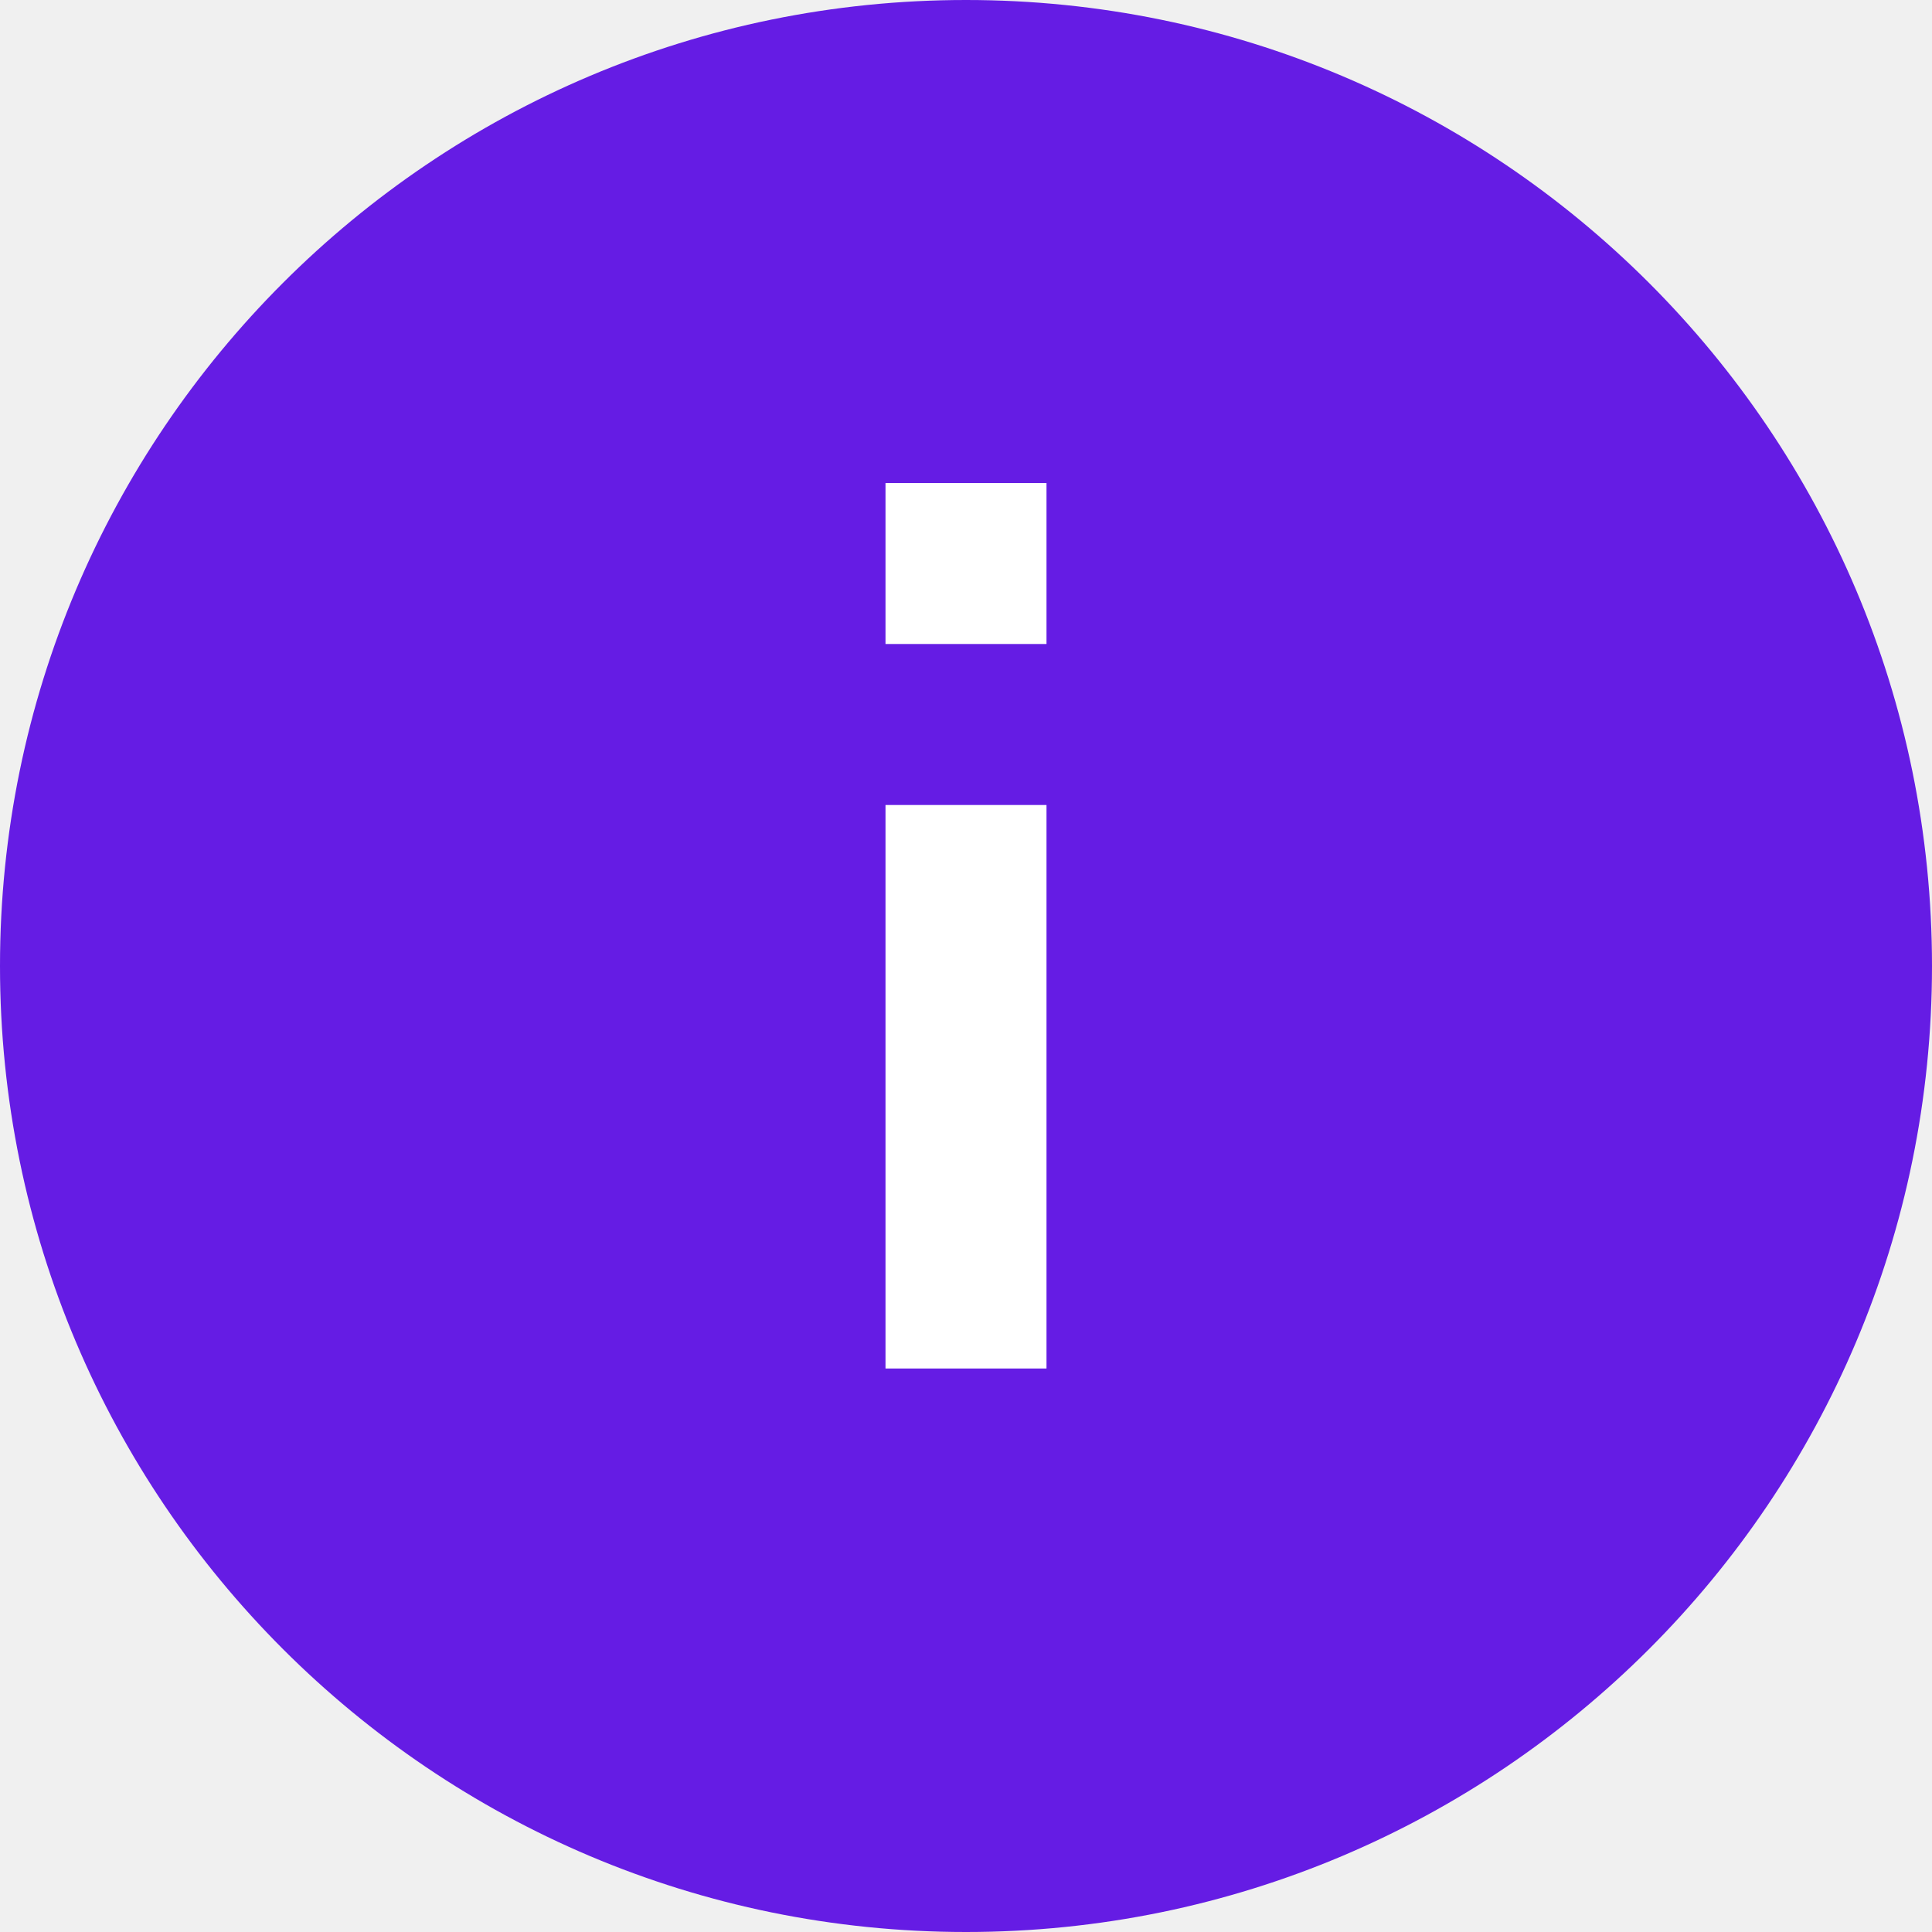
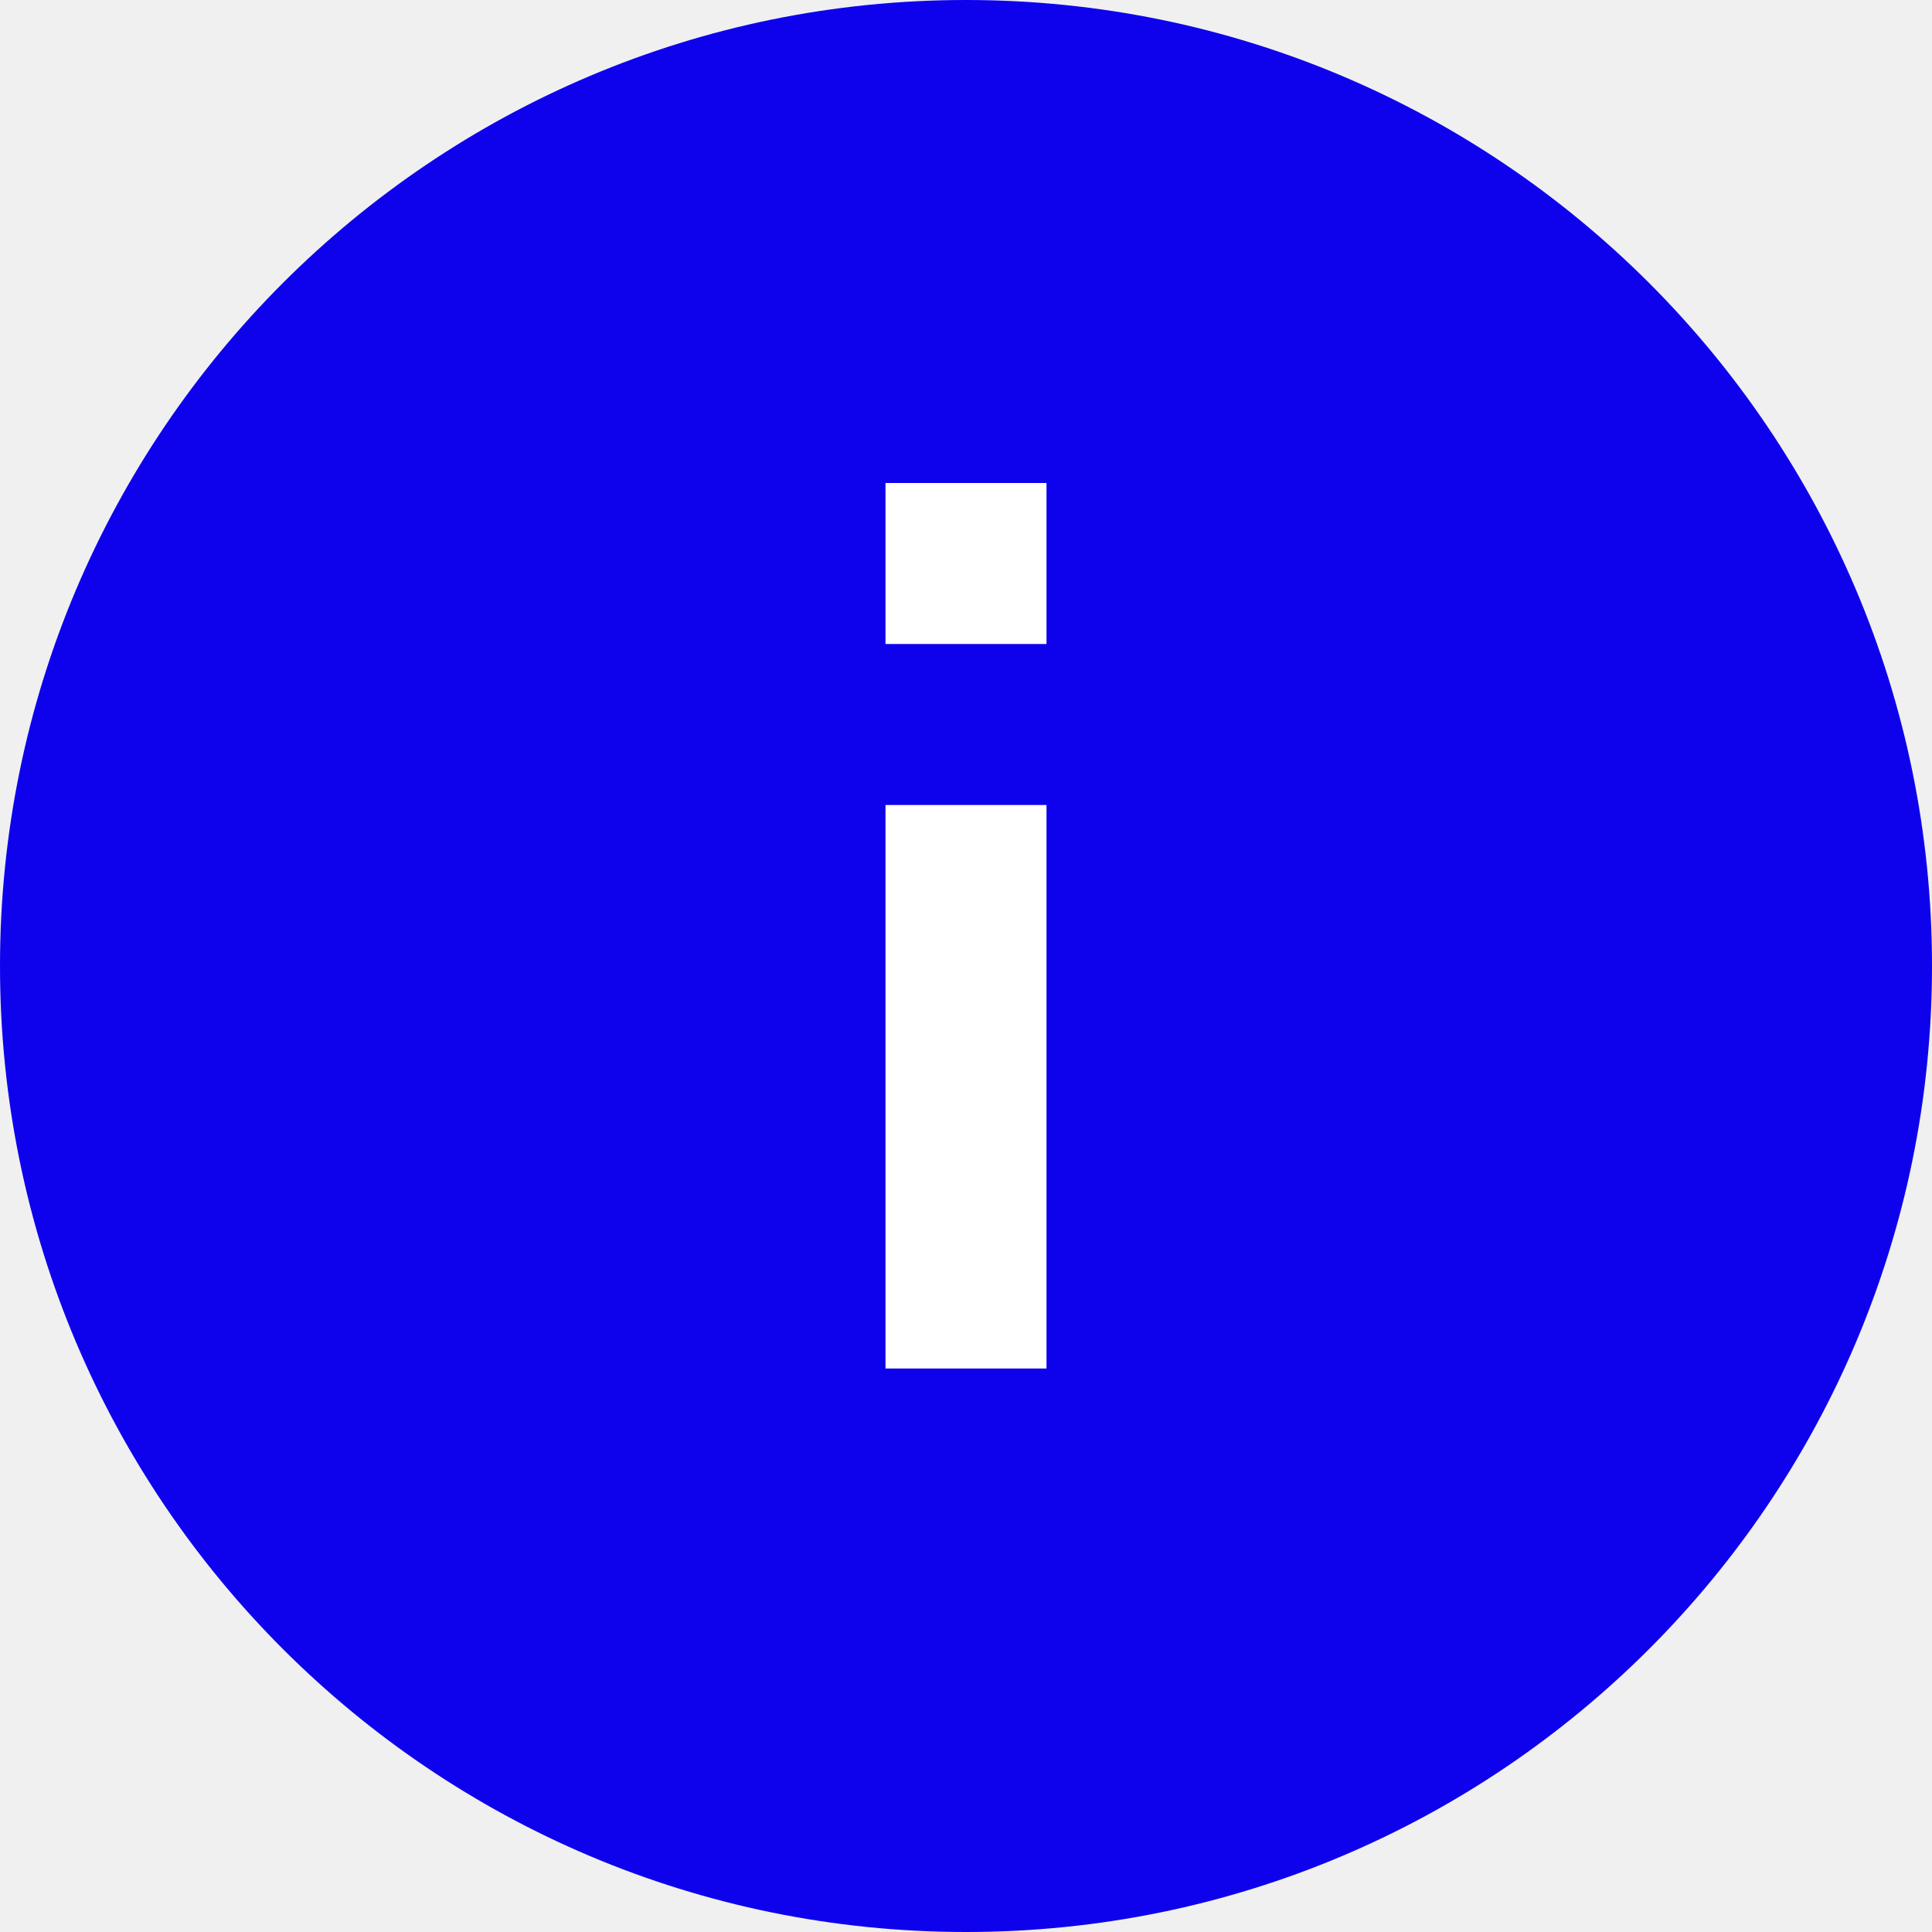
<svg xmlns="http://www.w3.org/2000/svg" width="24" height="24" viewBox="0 0 24 24" fill="none">
-   <circle cx="12" cy="12" r="12" fill="#651CE4" />
+   <circle cx="12" cy="12" r="12" fill="#0E02EC" />
  <path d="M12 17V10" stroke="white" stroke-width="2" />
  <path d="M12 8L12 6" stroke="white" stroke-width="2" />
</svg>
